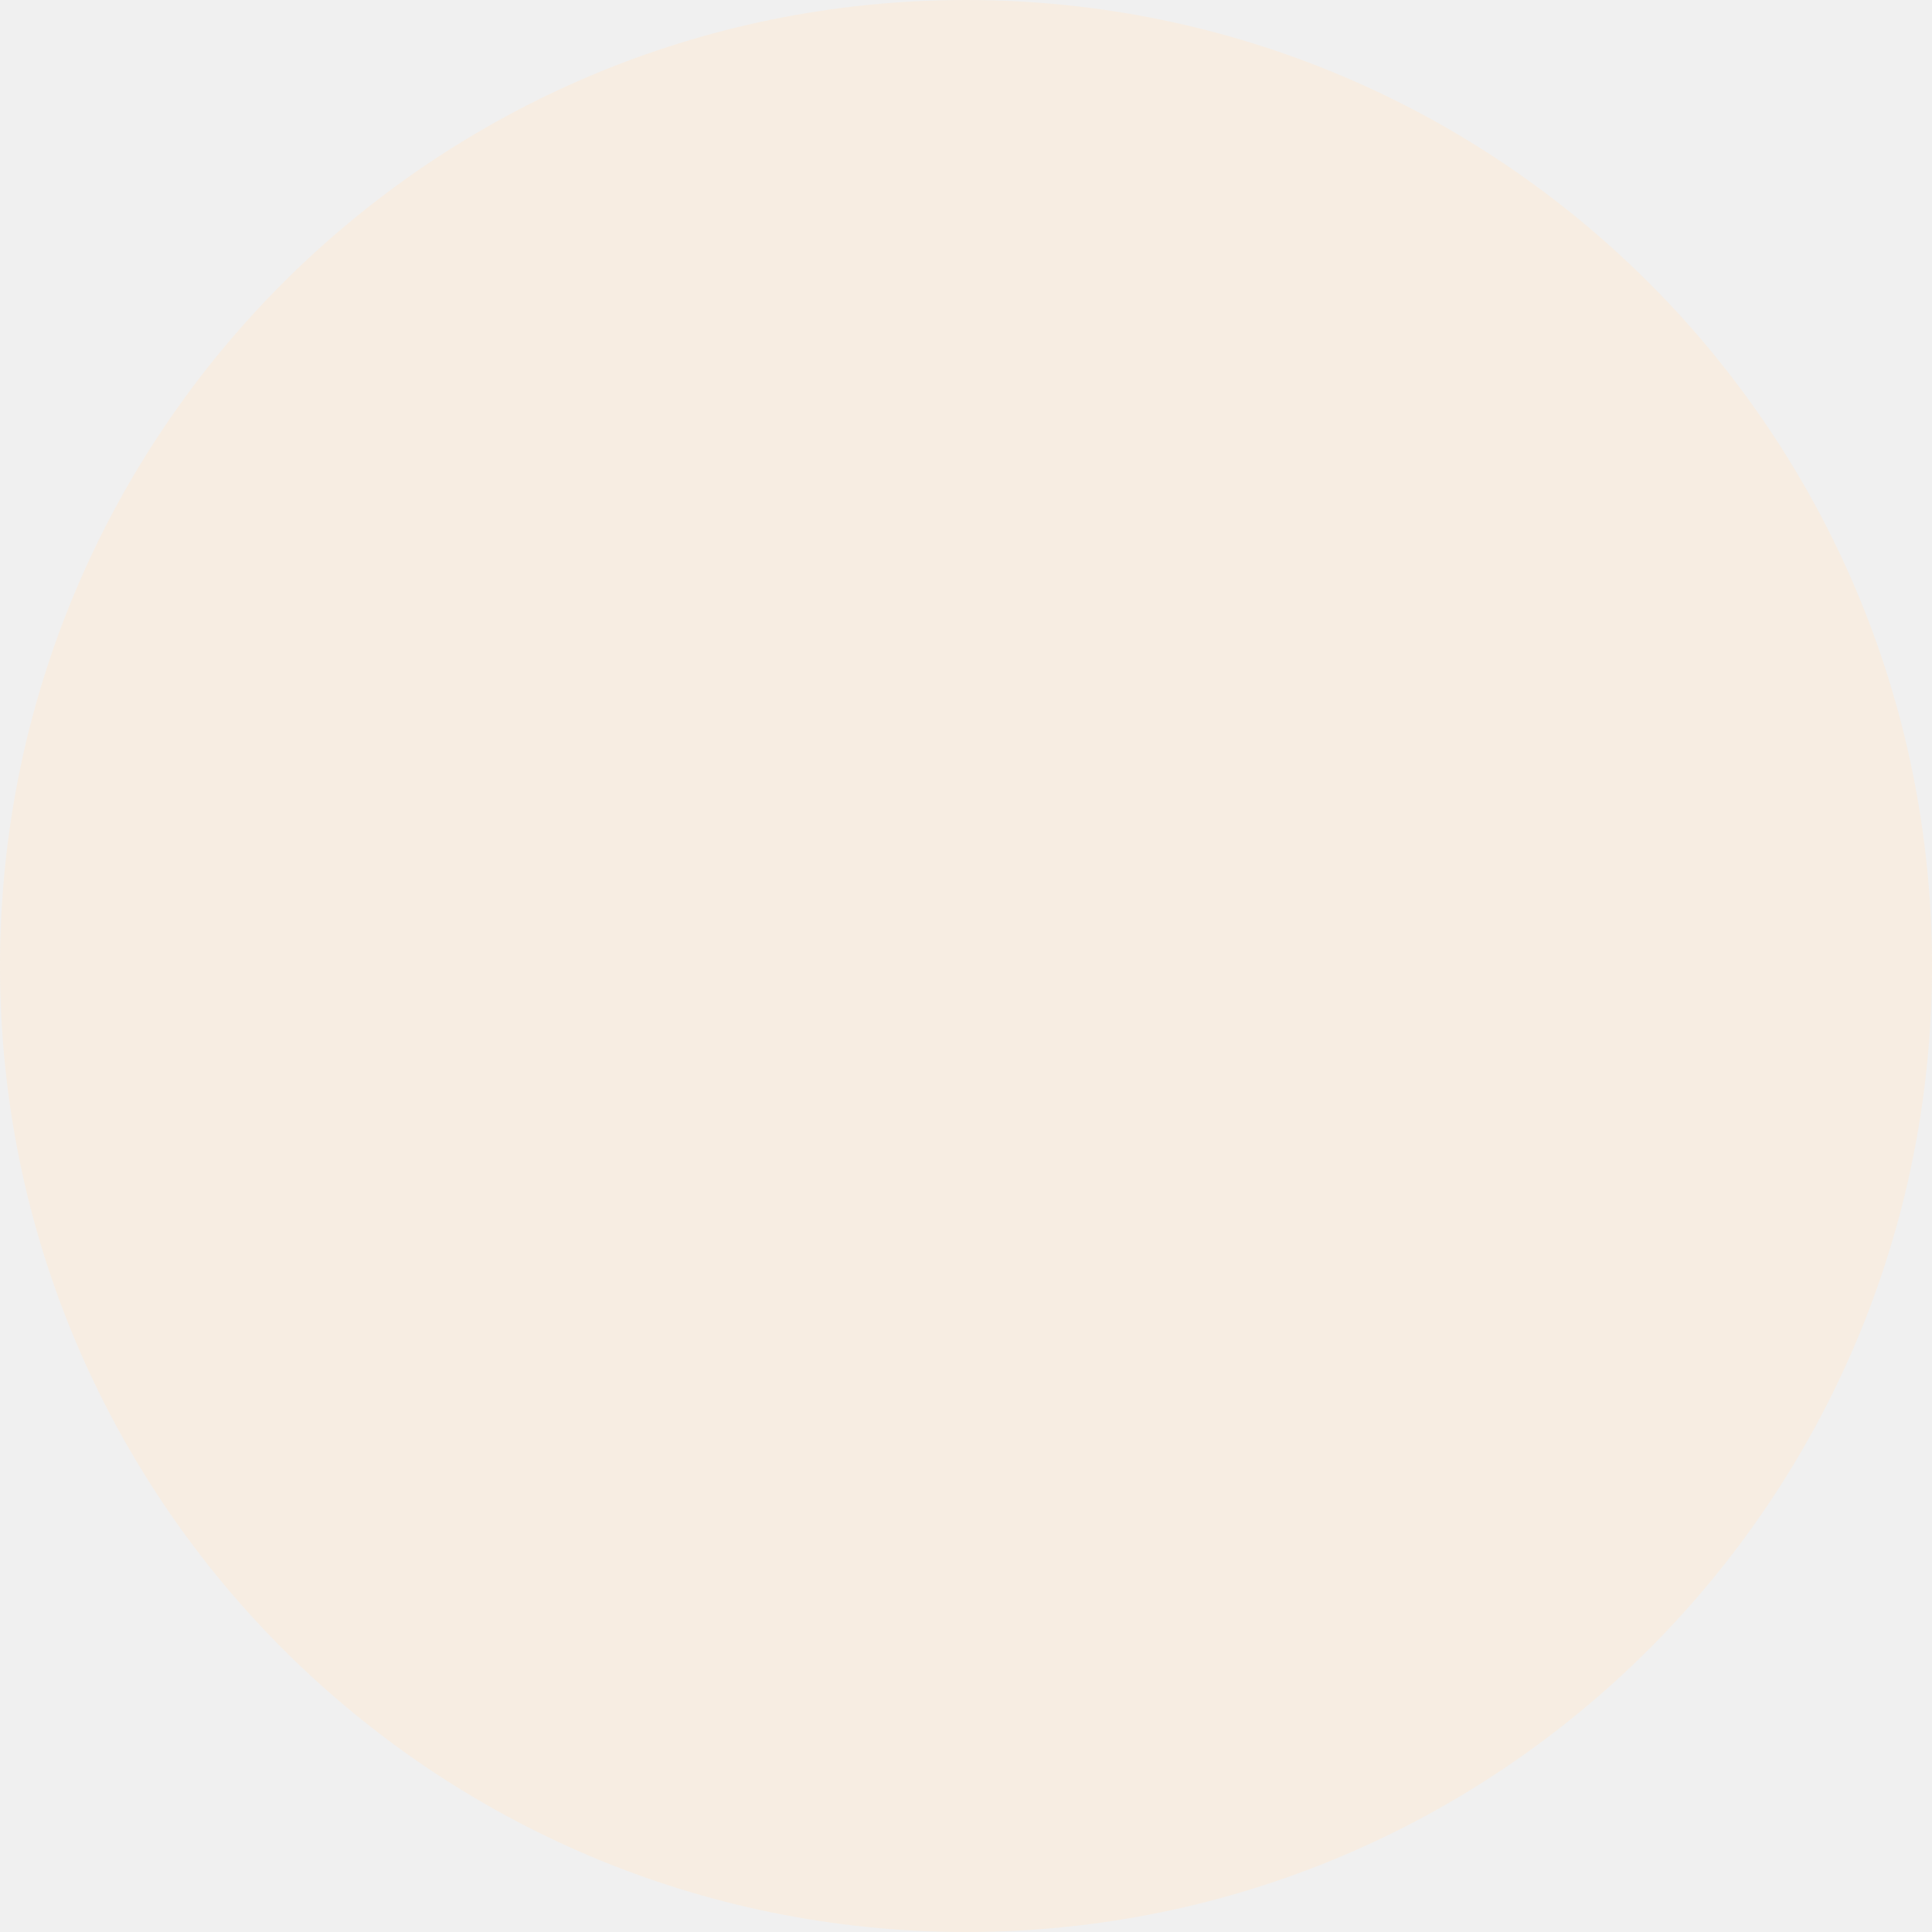
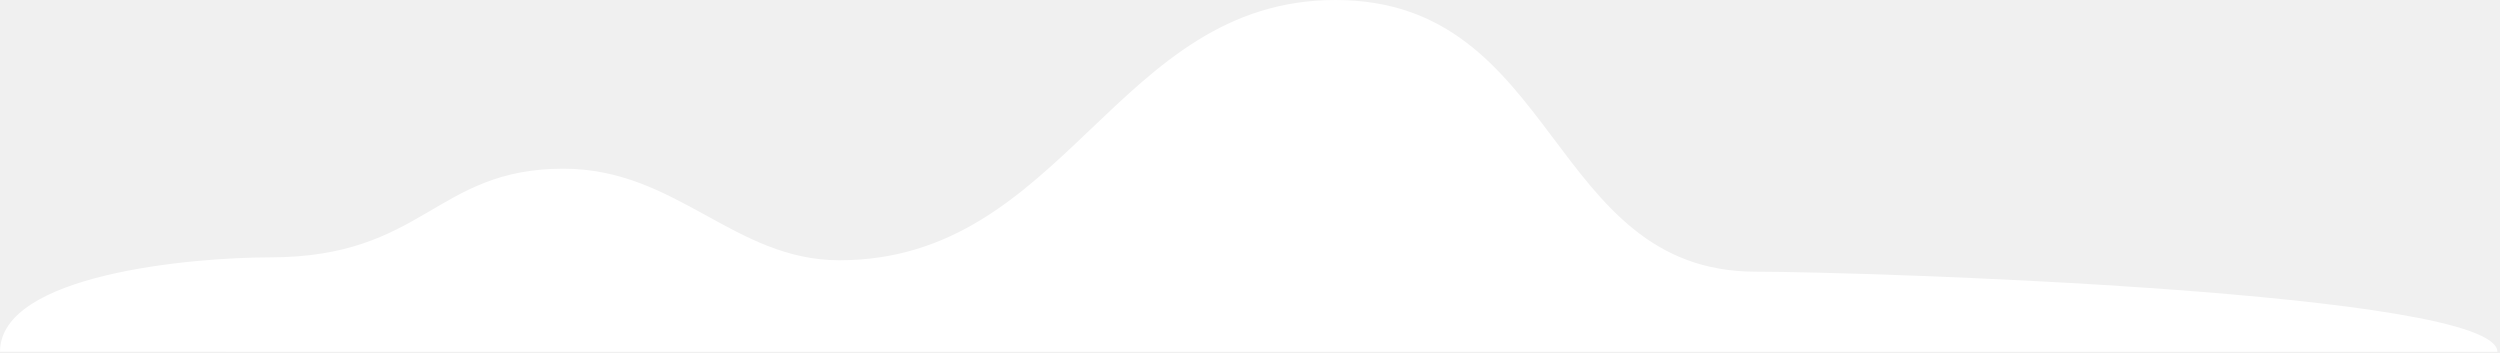
- <svg xmlns="http://www.w3.org/2000/svg" width="773" height="773" viewBox="0 0 773 773" fill="none">
-   <path d="M386.5 773C599.958 773 773 599.958 773 386.5C773 173.042 599.958 0 386.5 0C173.042 0 0 173.042 0 386.5C0 599.958 173.042 773 386.5 773Z" fill="#F7EDE2" />
+ <svg xmlns="http://www.w3.org/2000/svg" width="468" height="66" viewBox="0 0 468 66" fill="none">
+   <g clip-path="url(#clip0_88_2)">
+     <path d="M0 65.85C0 51.27 36.18 48.18 50.48 48.18C79.48 48.18 81.4 31.58 105.48 31.58C126.65 31.58 137.42 48.72 157.13 48.72C199.43 48.72 208.85 0 250 0C291.87 0 289.73 50.86 328.69 50.86C348.5 50.86 467.51 54.6 467.51 65.86L0 65.85Z" fill="white" />
+   </g>
+   <defs>
+     <clipPath id="clip0_88_2">
+       <rect width="467.51" height="65.85" fill="white" />
+     </clipPath>
+   </defs>
</svg>
